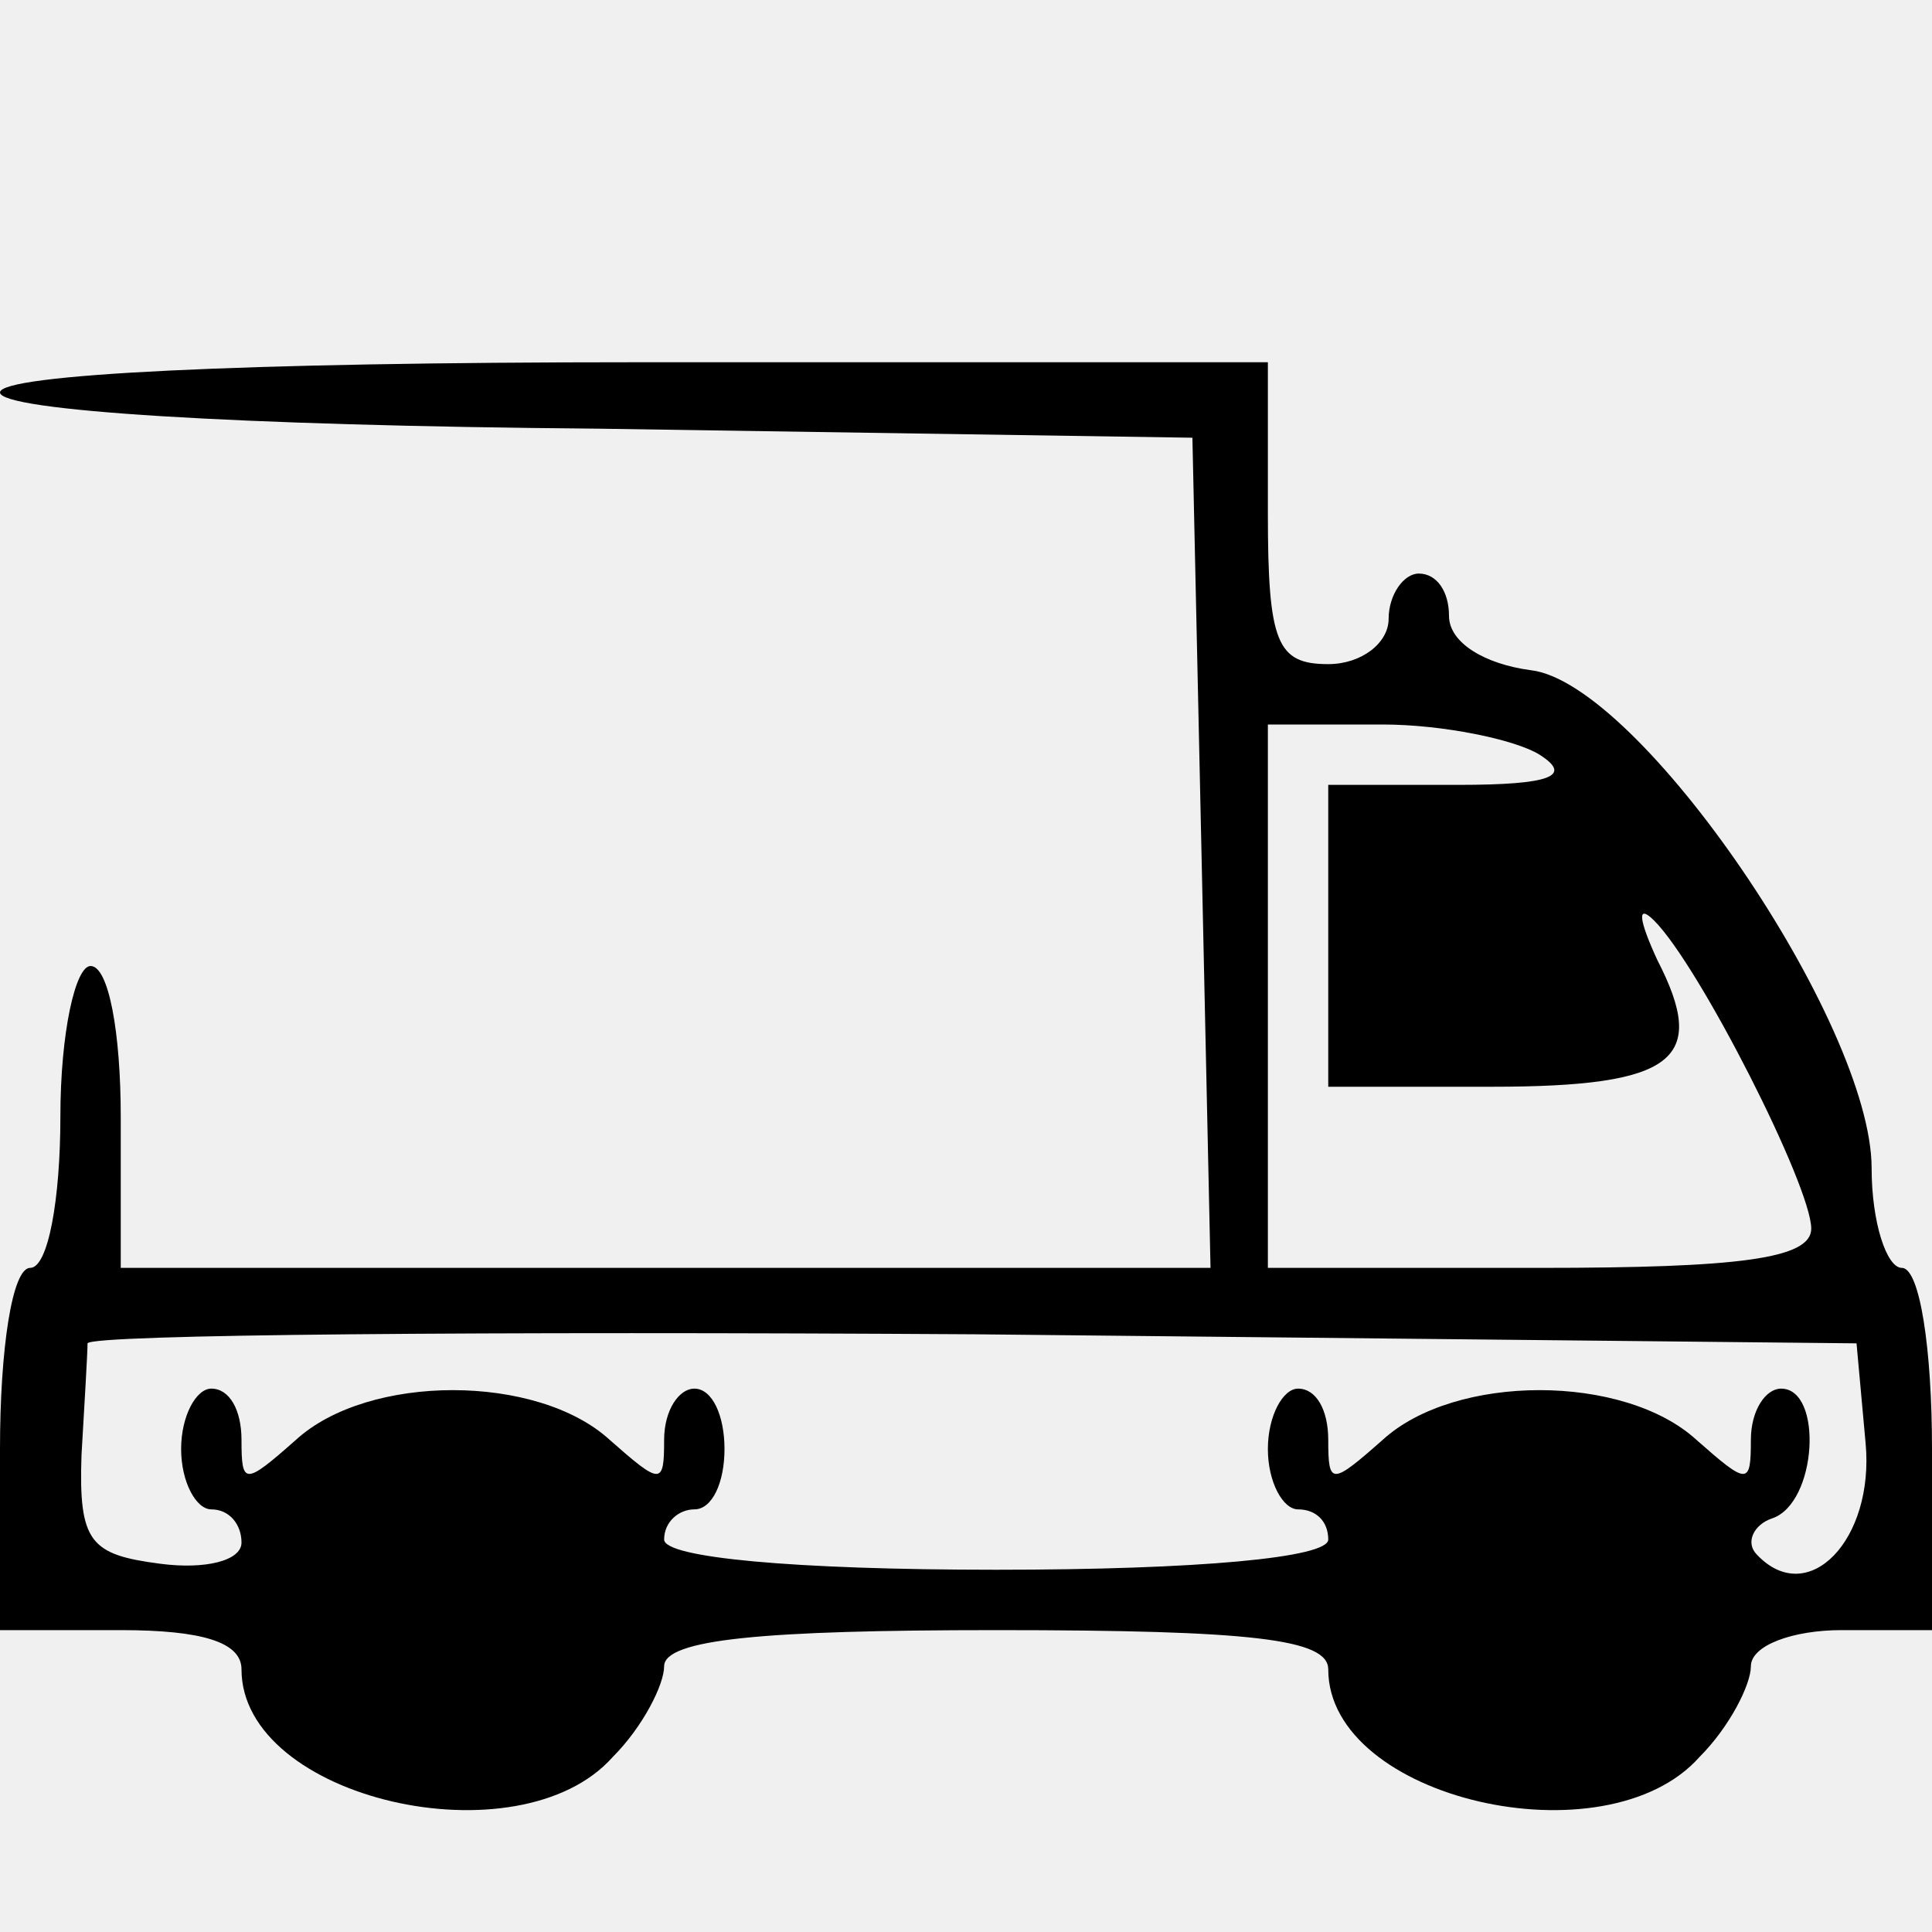
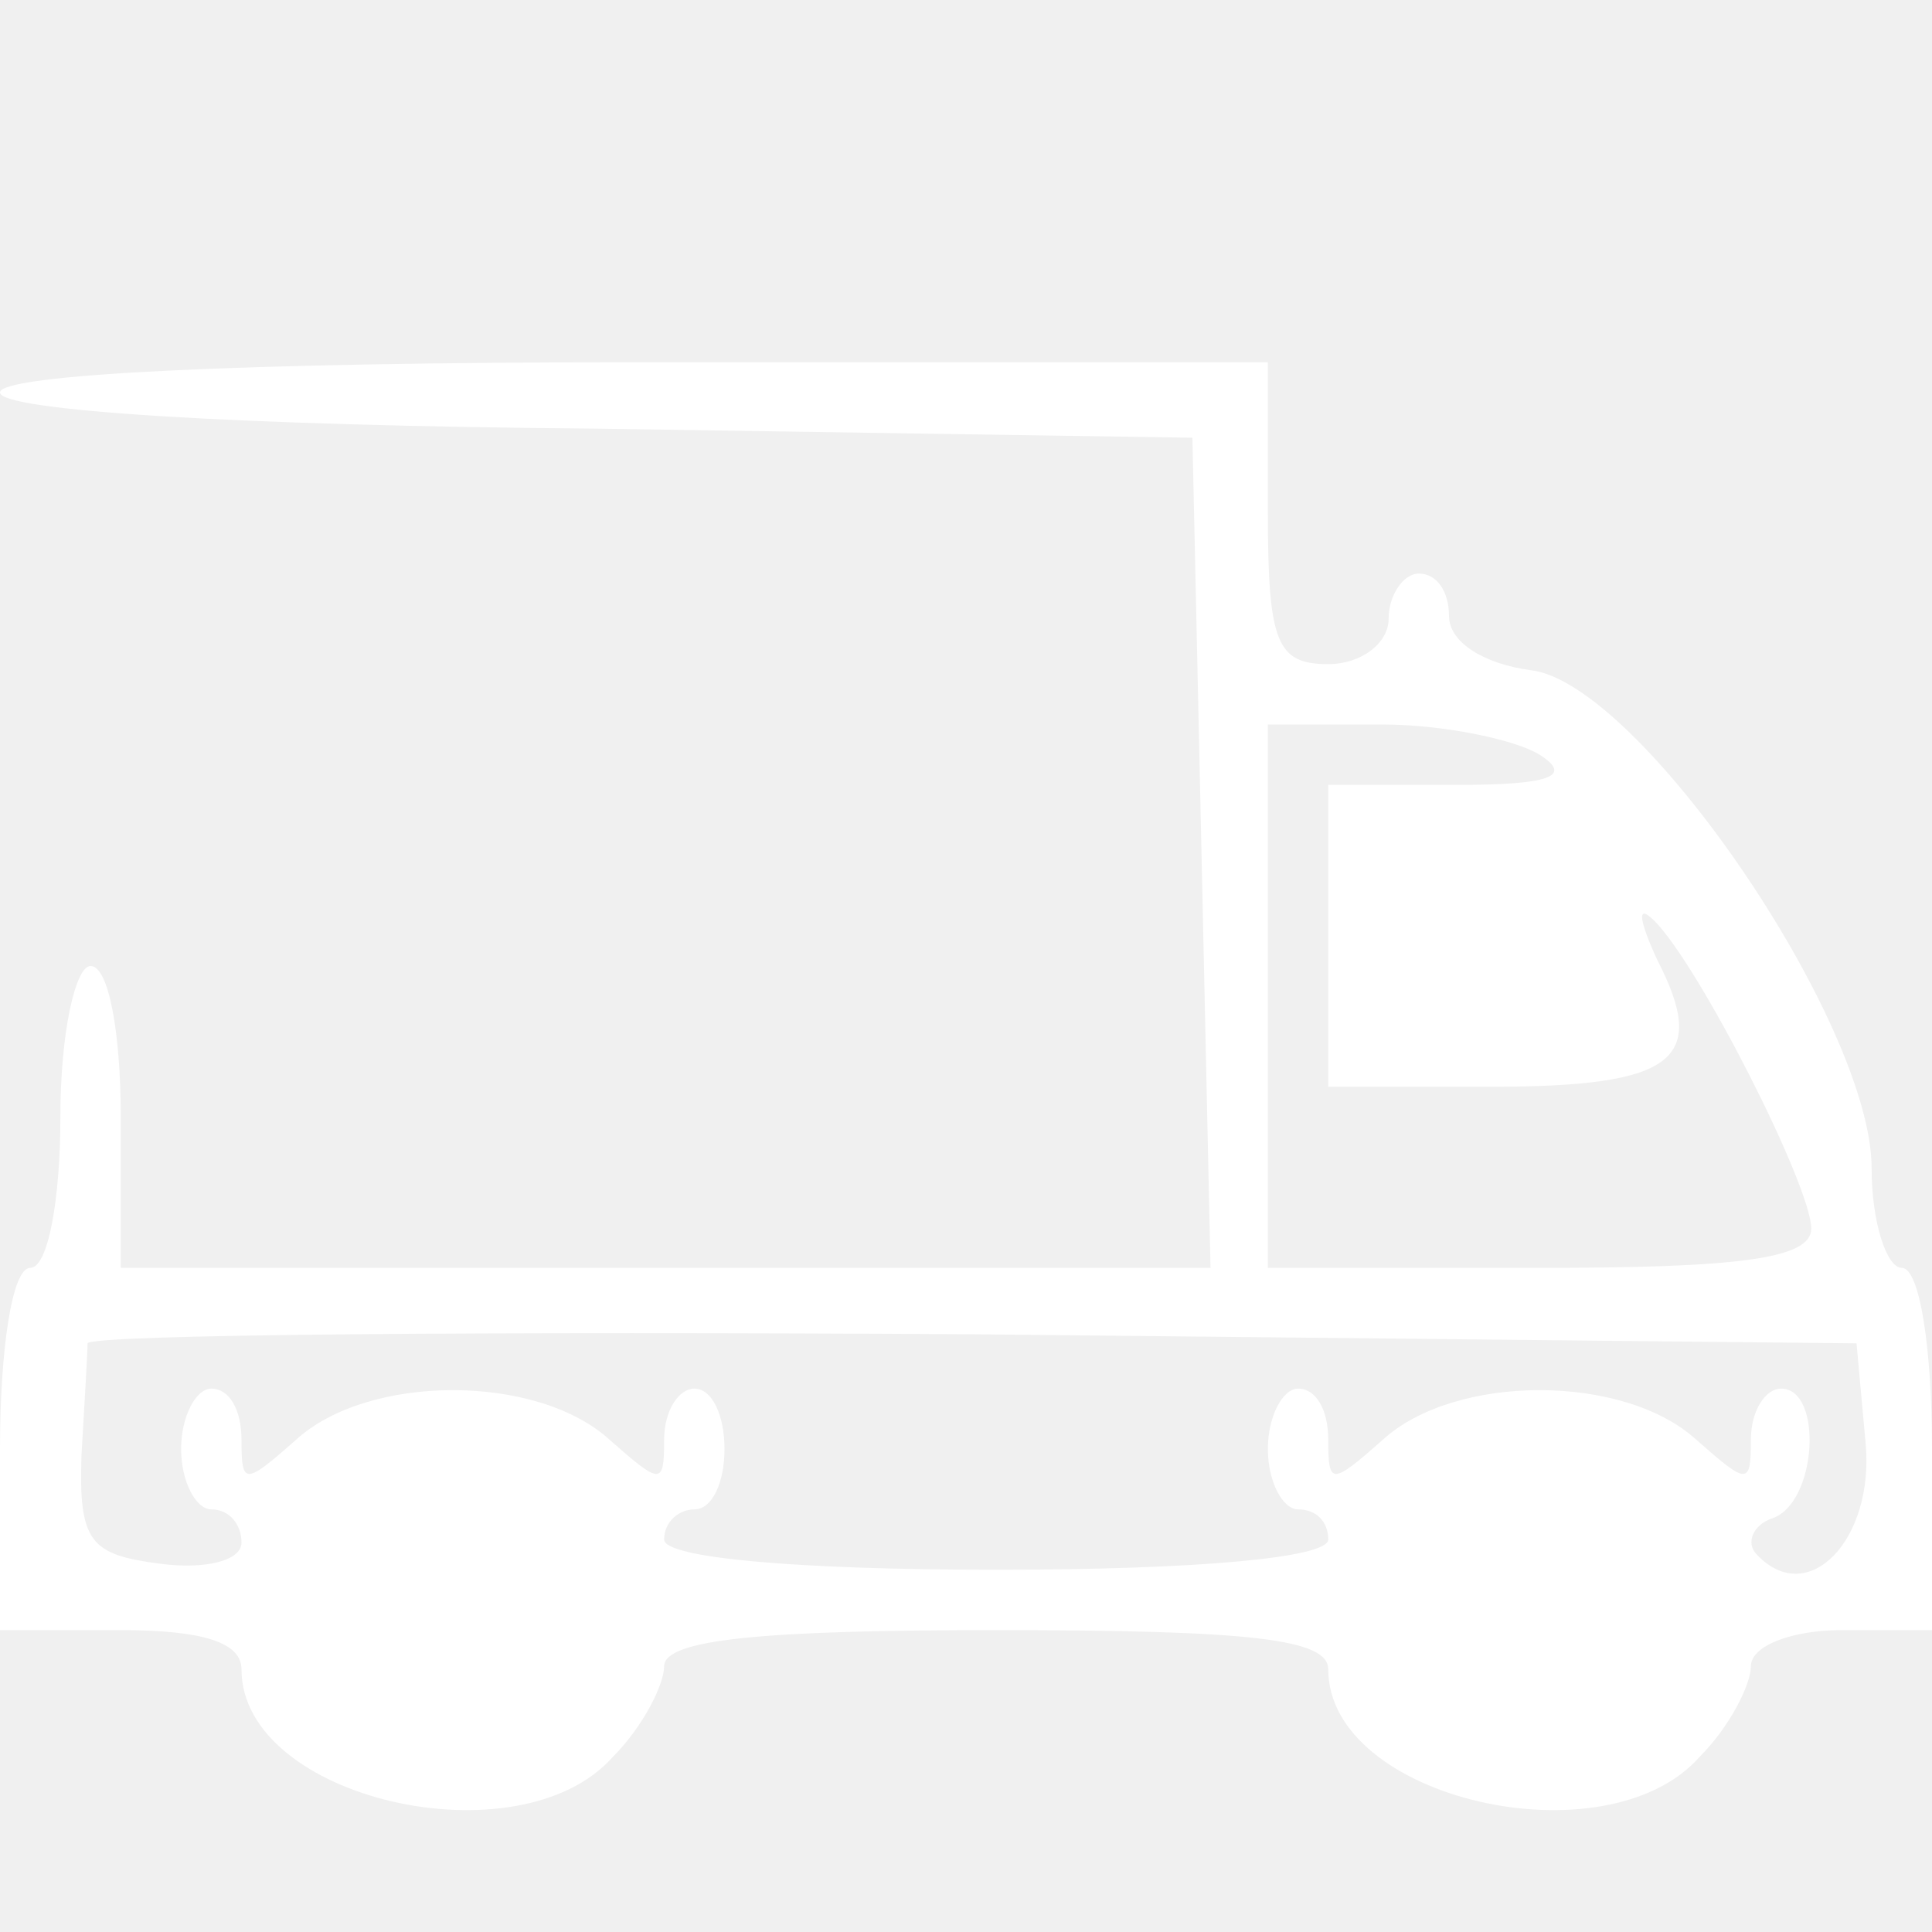
<svg xmlns="http://www.w3.org/2000/svg" version="1.0" width="64pt" height="64pt" viewBox="0 0 64 64" preserveAspectRatio="xMidYMid meet">
-   <g transform="translate(0,64) scale(0.1,-0.1)" fill="#000000" stroke="none">
+   <g transform="translate(0,64) scale(0.1,-0.1)" fill="#FFFFFF" stroke="none">
    <path d="M0 510 c0 -6 77 -11 198 -12 l197 -3 3 -137 3 -138 -181 0 -180 0 0 50 c0 28 -4 50 -10 50 -5 0 -10 -22 -10 -50 0 -27 -4 -50 -10 -50 -6 0 -10 -27 -10 -60 l0 -60 40 0 c27 0 40 -4 40 -13 0 -43 92 -64 123 -29 10 10 17 24 17 30 0 9 33 12 110 12 85 0 110 -3 110 -13 0 -43 92 -64 123 -29 10 10 17 24 17 30 0 7 14 12 30 12 l30 0 0 60 c0 33 -4 60 -10 60 -5 0 -10 15 -10 33 0 48 -77 161 -113 165 -15 2 -27 9 -27 18 0 8 -4 14 -10 14 -5 0 -10 -7 -10 -15 0 -8 -9 -15 -20 -15 -17 0 -20 7 -20 50 l0 50 -210 0 c-130 0 -210 -4 -210 -10z m510 -120 c11 -7 4 -10 -27 -10 l-43 0 0 -50 0 -50 54 0 c61 0 72 9 55 42 -6 13 -7 19 -1 13 15 -15 52 -88 52 -102 0 -10 -24 -13 -90 -13 l-90 0 0 90 0 90 38 0 c20 0 44 -5 52 -10z m108 -228 c3 -32 -19 -55 -36 -37 -4 4 -1 10 5 12 15 5 17 43 3 43 -5 0 -10 -7 -10 -17 0 -15 -1 -15 -18 0 -24 22 -80 22 -104 0 -17 -15 -18 -15 -18 0 0 10 -4 17 -10 17 -5 0 -10 -9 -10 -20 0 -11 5 -20 10 -20 6 0 10 -4 10 -10 0 -6 -43 -10 -110 -10 -67 0 -110 4 -110 10 0 6 5 10 10 10 6 0 10 9 10 20 0 11 -4 20 -10 20 -5 0 -10 -7 -10 -17 0 -15 -1 -15 -18 0 -24 22 -80 22 -104 0 -17 -15 -18 -15 -18 0 0 10 -4 17 -10 17 -5 0 -10 -9 -10 -20 0 -11 5 -20 10 -20 6 0 10 -5 10 -11 0 -6 -12 -9 -27 -7 -23 3 -27 7 -26 36 1 17 2 34 2 37 1 3 133 4 294 3 l292 -3 3 -33z" />
  </g>
</svg>
